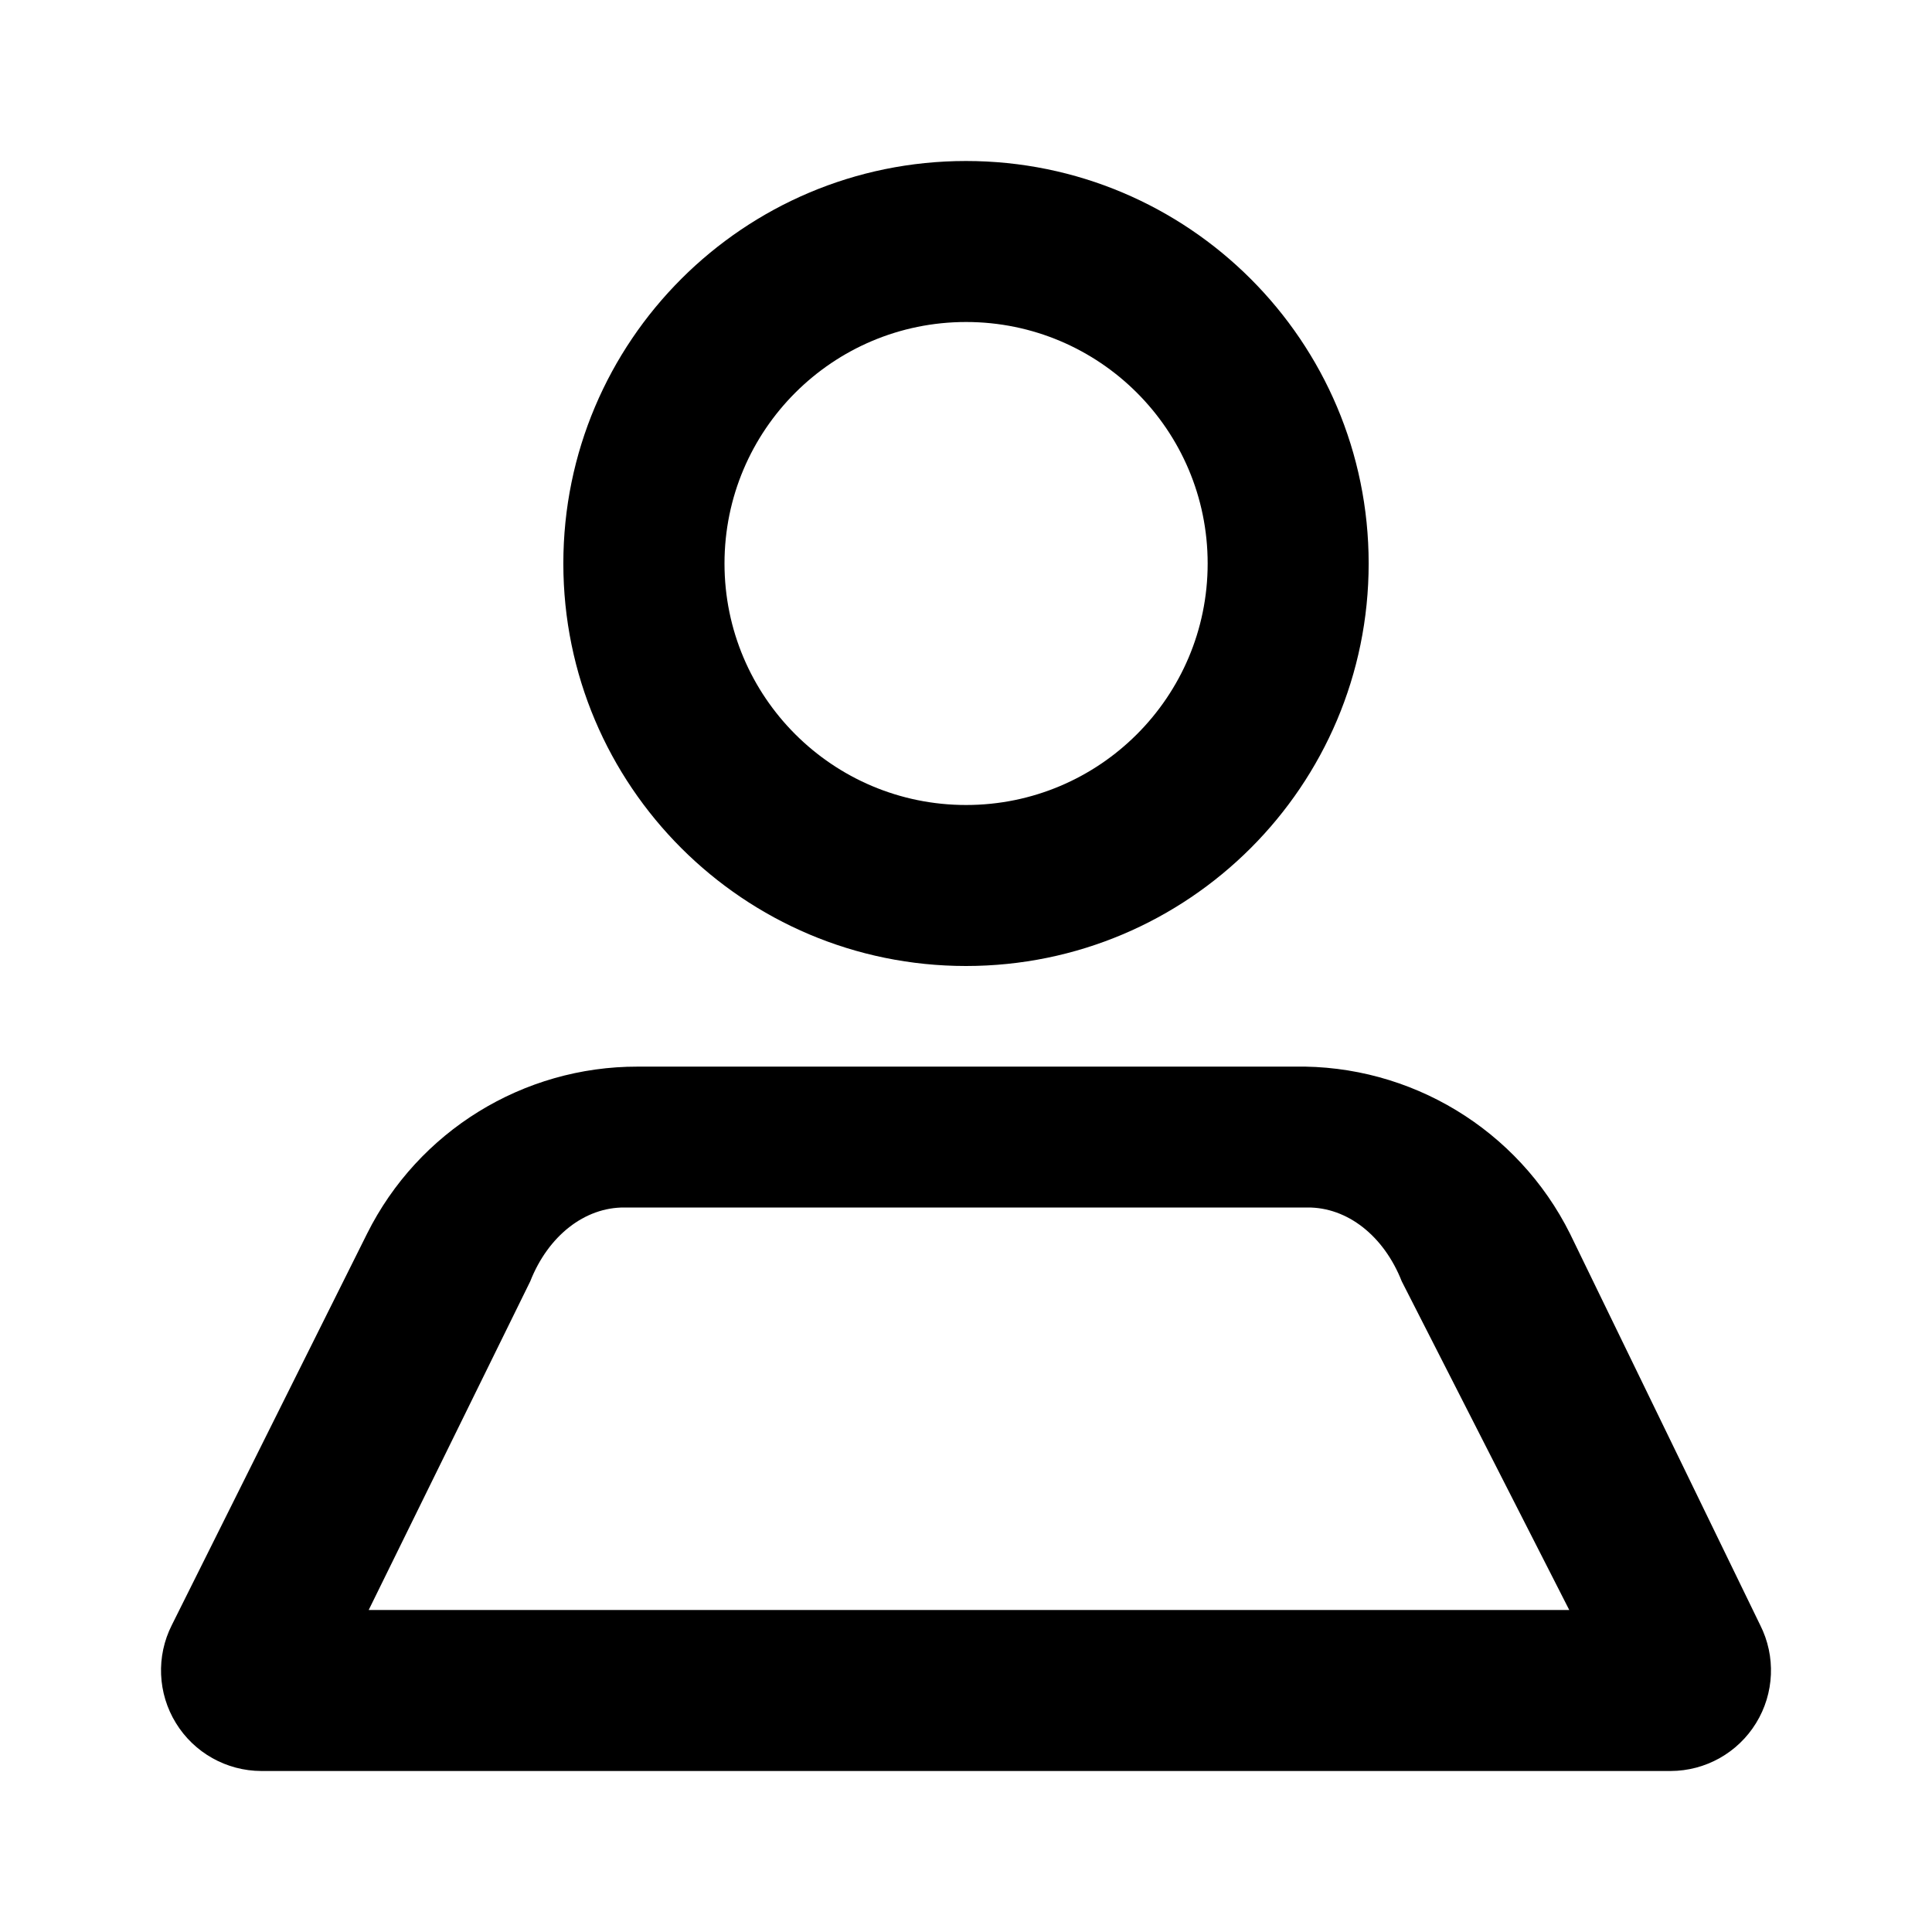
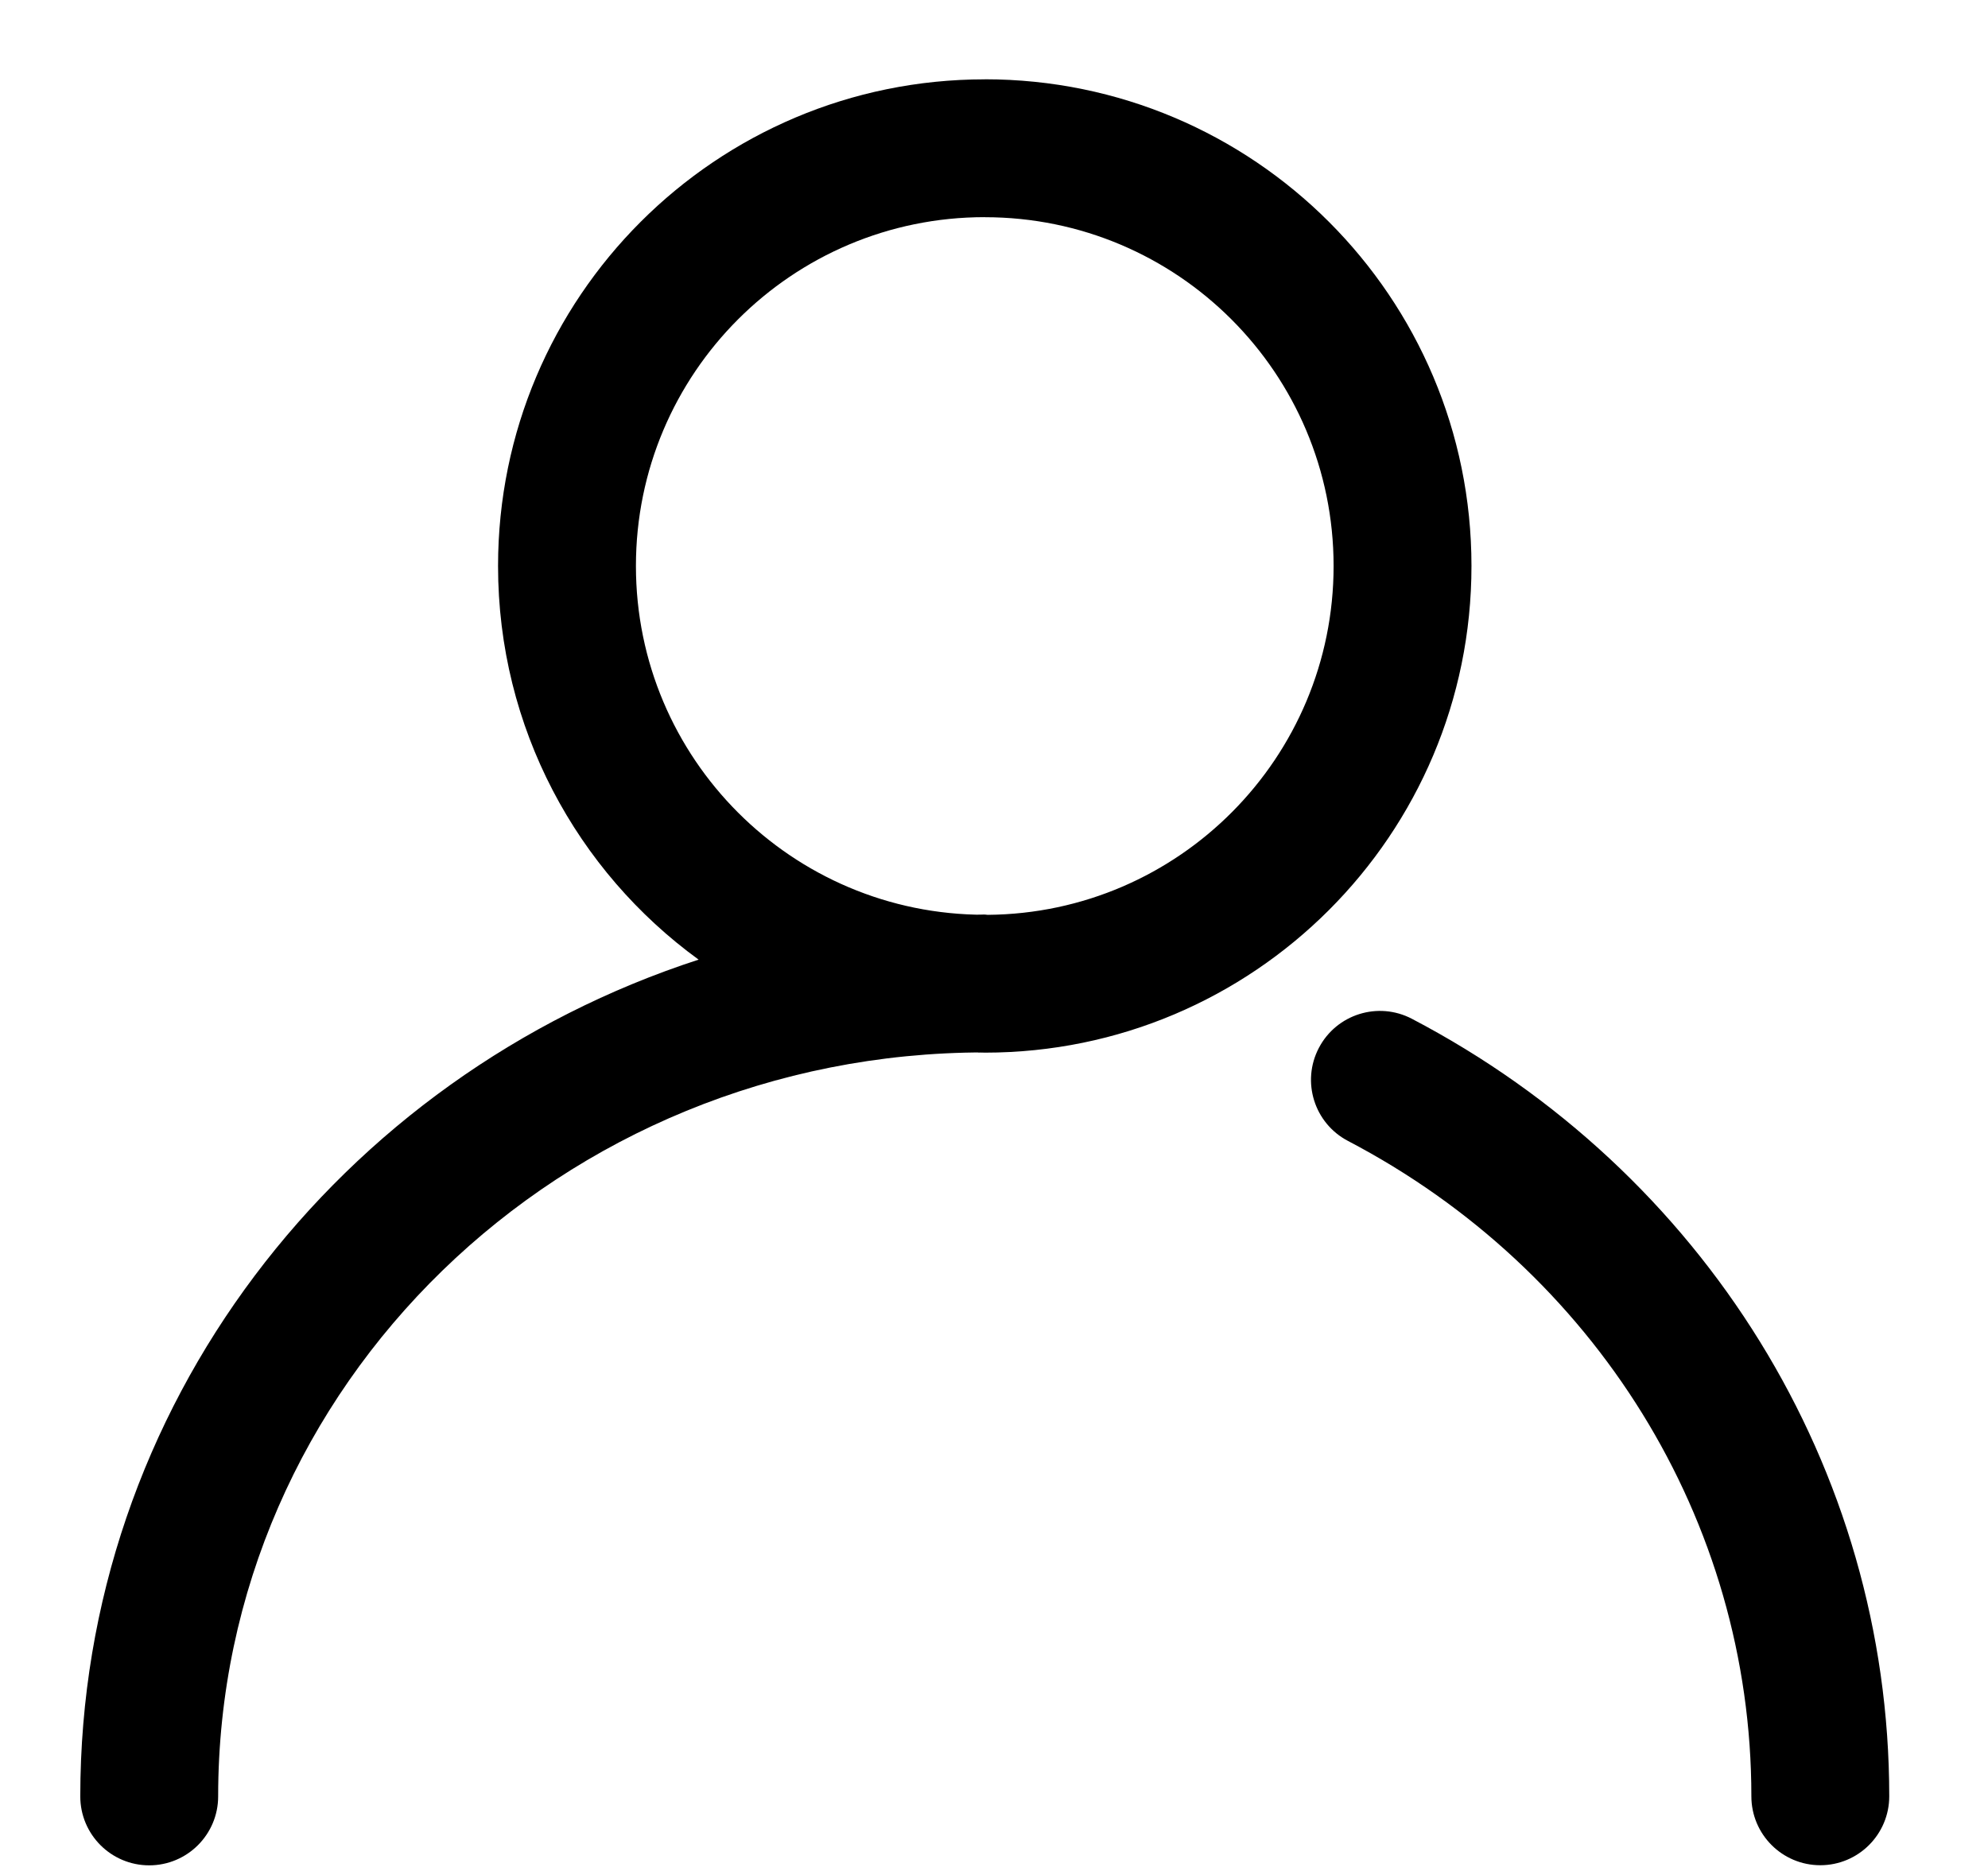
- <svg width="24px" height="24px" viewBox="0 0 24 24" version="1.1">
-   <g>
-     <g transform="translate(-320, -32)">
-       <g transform="translate(320, 32)">
-         <path fill="currentColor" d="M12,12 C14.762,12 17.002,9.761 17.002,7 C17.002,4.239 14.762,2 12,2 C9.238,2 6.998,4.239 6.998,7 C6.998,9.761 9.238,12 12,12 Z M12.001,4 C13.658,4 15.002,5.343 15.002,7 C15.002,8.657 13.658,10 12.001,10 C10.344,10 9,8.657 9,7 C9,5.343 10.344,4 12.001,4 Z M21.866,20.188 L19.503,15.325 C18.857,14.031 17.523,13.223 16.077,13.25 L7.923,13.25 C6.499,13.247 5.196,14.051 4.56,15.325 L2.134,20.188 C1.939,20.574 1.958,21.035 2.185,21.404 C2.411,21.773 2.813,21.999 3.247,22 L20.753,22 C21.187,21.999 21.589,21.773 21.815,21.404 C22.042,21.035 22.061,20.574 21.866,20.188 Z M4.58,20 L6.587,15.917 C6.81,15.351 7.264,14.996 7.758,15 L16.242,15 C16.736,14.996 17.19,15.351 17.413,15.917 L19.494,20 L4.58,20 Z" />
-       </g>
-     </g>
-   </g>
+ <svg xmlns="http://www.w3.org/2000/svg" data-v-80cf3a85="" version="1.1" width="34" height="32" viewBox="0 0 34 32">
+   <path fill="currentColor" d="M16.842 1.356c4.597 0 8.324 3.727 8.324 8.324s-3.727 8.324-8.324 8.324c-0.049 0-0.097-0-0.146-0.001l0.146-0.003c-7.248 0-13.111 5.704-13.111 12.725 0 0.651-0.528 1.179-1.179 1.179s-1.179-0.528-1.179-1.179c0-6.667 4.434-12.316 10.575-14.312-2.079-1.511-3.43-3.964-3.43-6.732 0-4.597 3.727-8.324 8.324-8.324zM24.147 17.425c4.983 2.607 8.164 7.677 8.164 13.298 0 0.651-0.528 1.179-1.179 1.179s-1.179-0.528-1.179-1.179c0-4.729-2.681-9.002-6.899-11.209-0.577-0.302-0.8-1.014-0.498-1.591s1.014-0.8 1.591-0.498zM16.842 3.714c-3.295 0-5.966 2.671-5.966 5.966s2.671 5.966 5.966 5.966l-0.125-0.004c0.042-0 0.083-0 0.125-0l0.051 0.005c3.271-0.027 5.915-2.688 5.915-5.966 0-3.295-2.671-5.966-5.966-5.966z" />
</svg>
